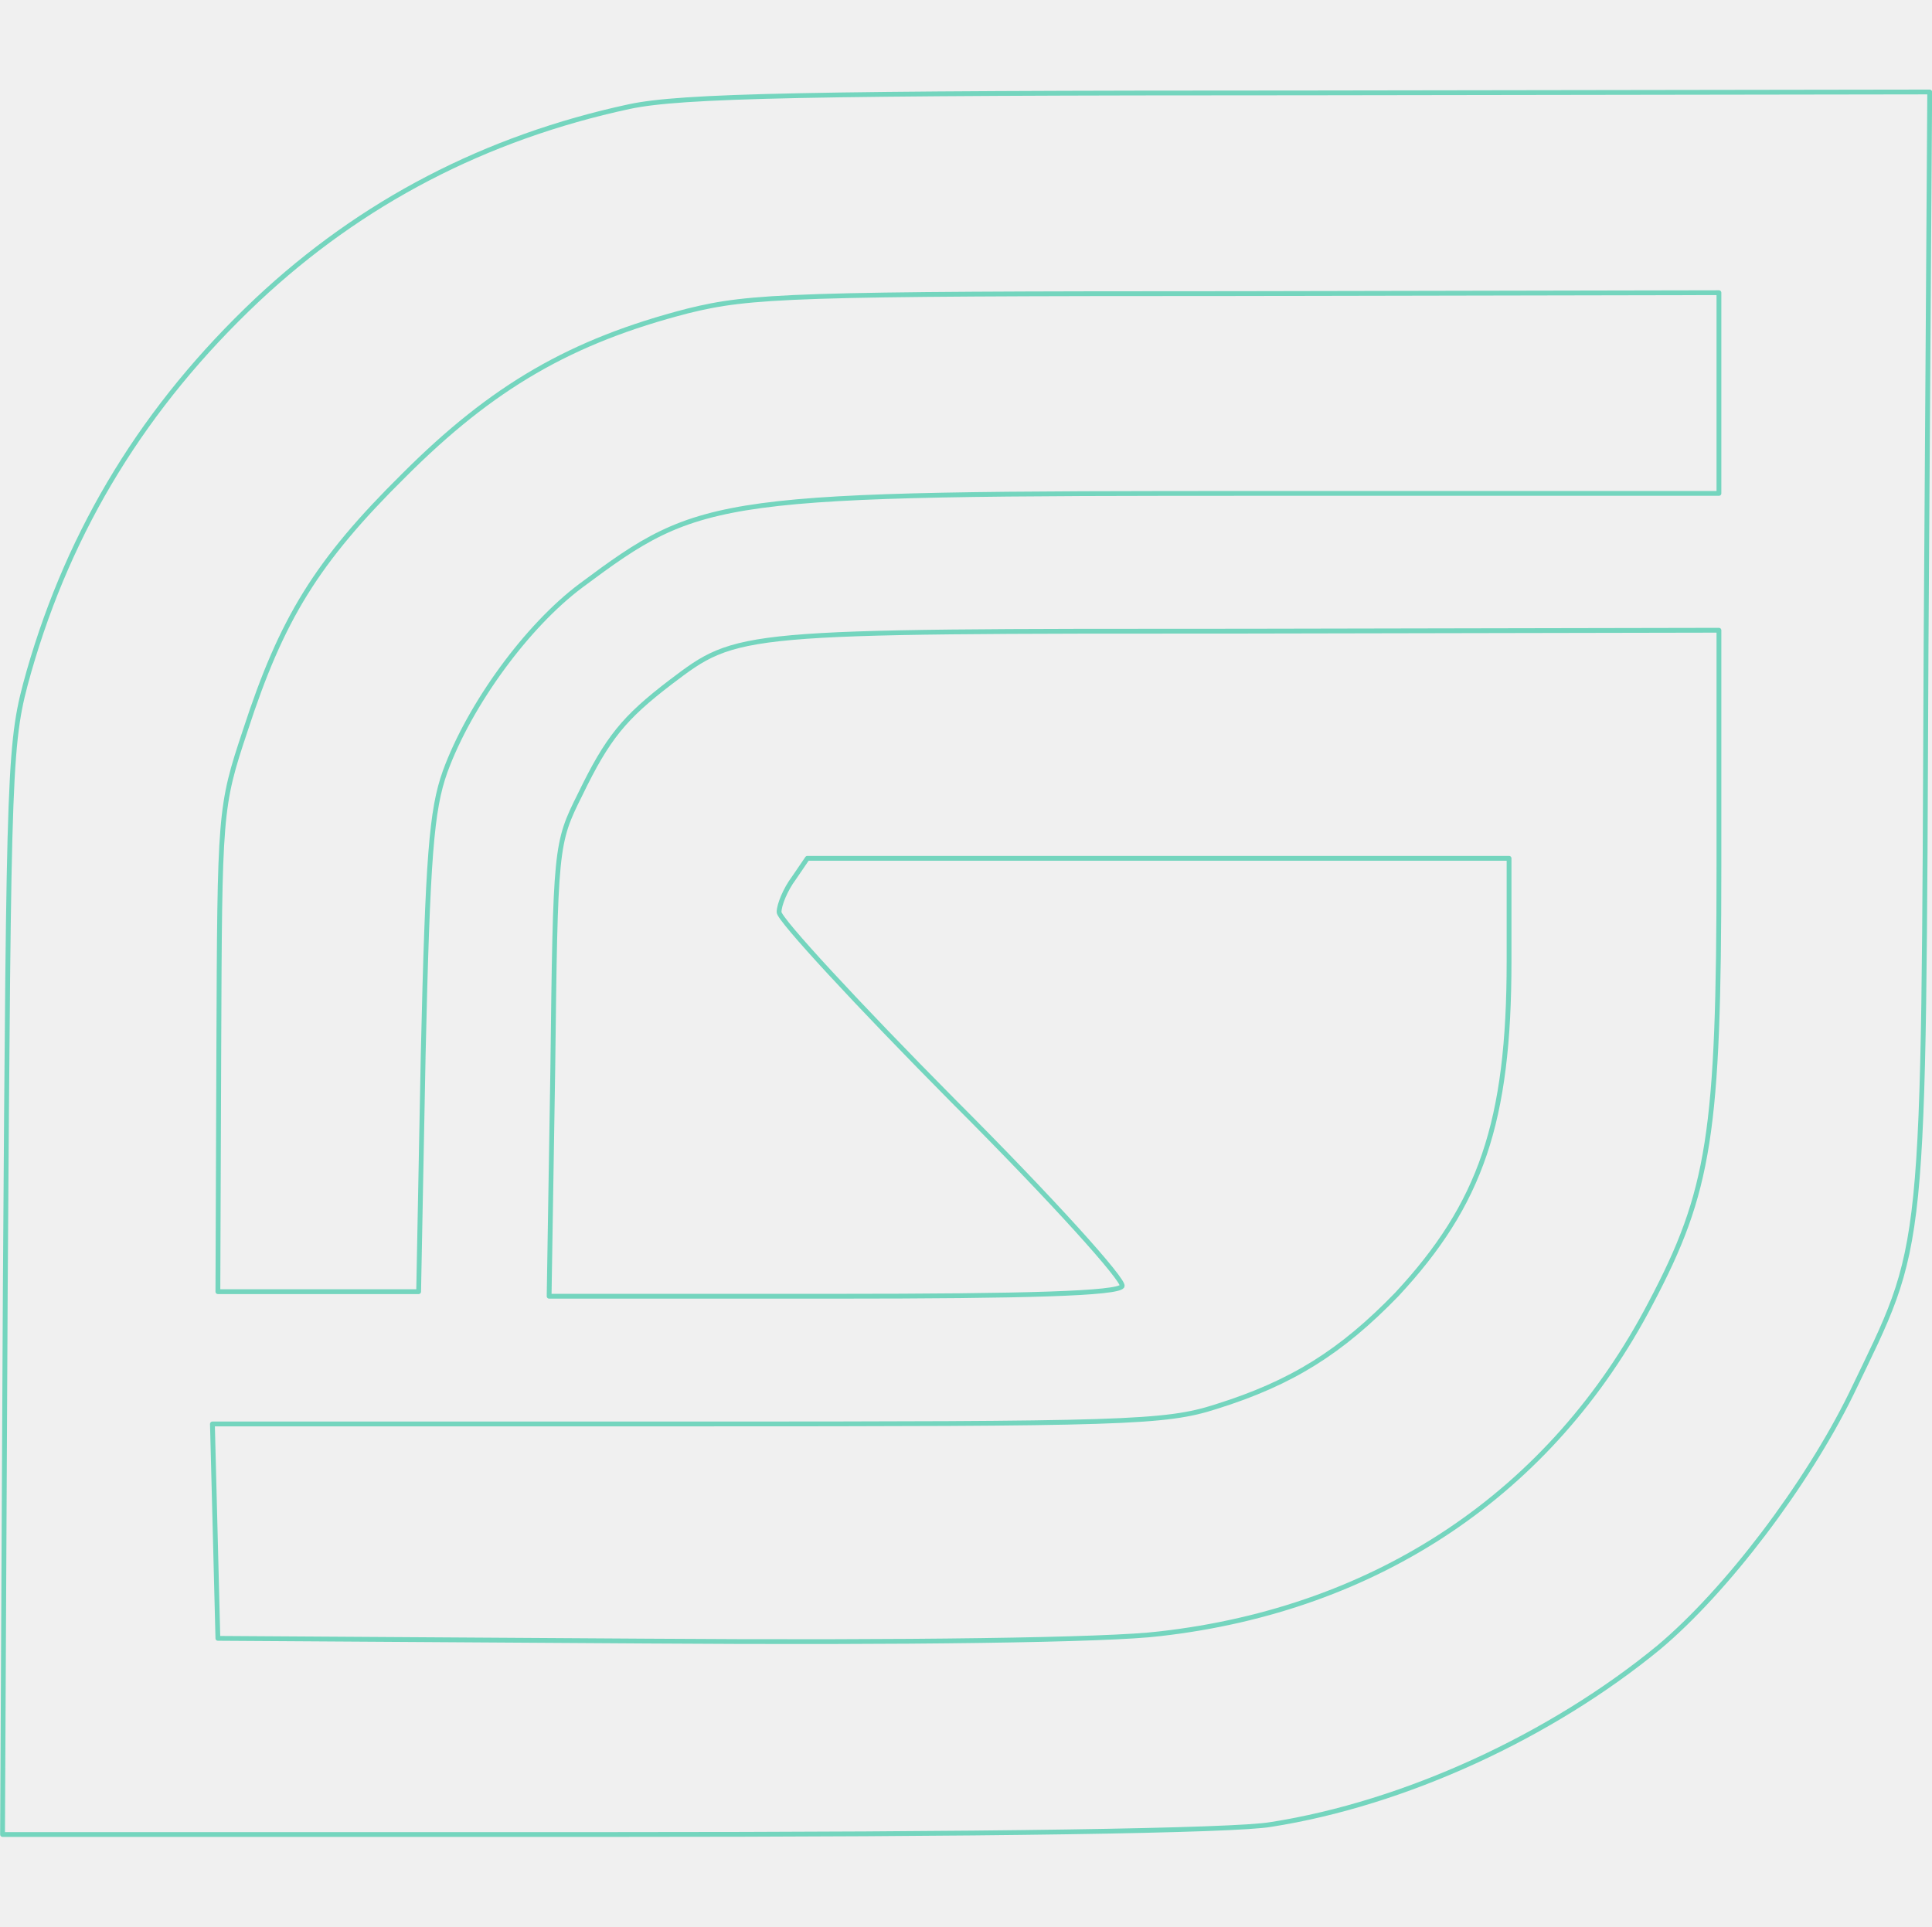
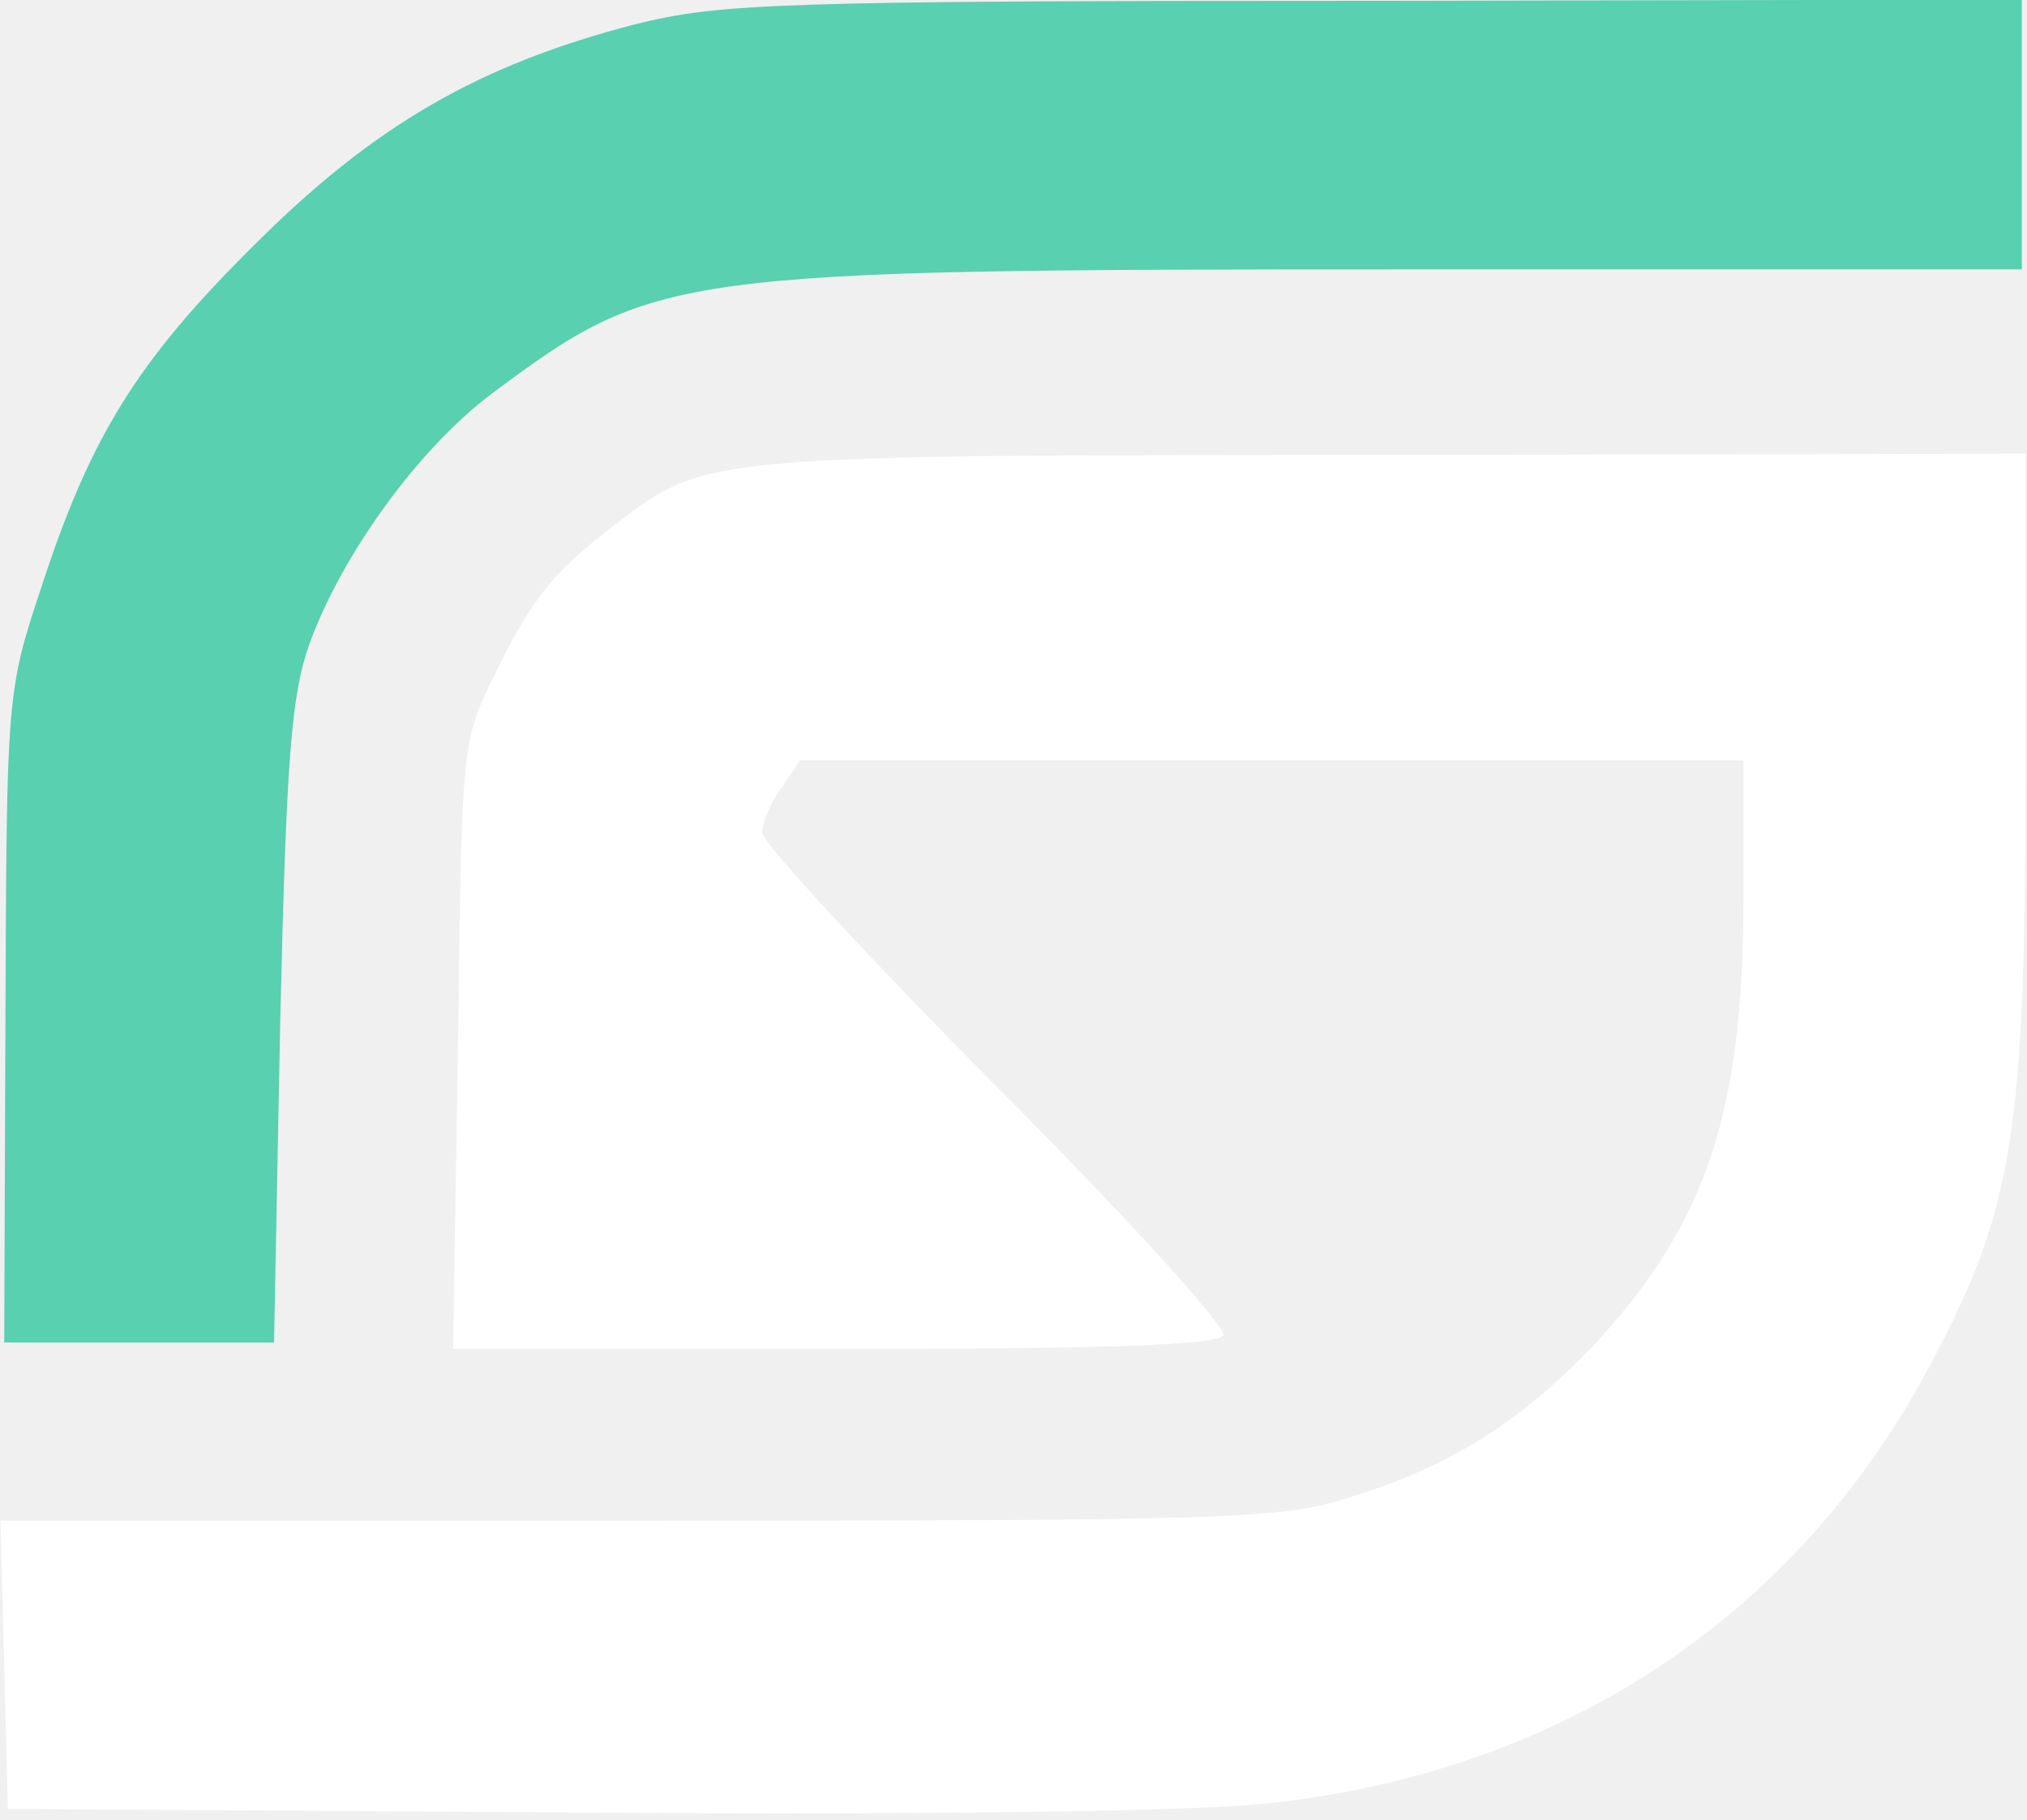
- <svg xmlns="http://www.w3.org/2000/svg" width="100%" height="100%" viewBox="0 0 401 400" version="1.1" xml:space="preserve" style="fill-rule:evenodd;clip-rule:evenodd;stroke-linejoin:round;stroke-miterlimit:2;">
-   <g transform="matrix(1,0,0,1,-191.234,-18089.6)">
-     <g transform="matrix(5.66657,0,0,3.22938,42318,2199.47)">
-       <g transform="matrix(1,0,0,1,-15.7061,-91.977)">
-         <g transform="matrix(0.314176,6.09202e-34,0,-0.551283,-7422.44,5133.21)">
-           <path d="M85.745,206.596C68.936,202.979 54.468,195.426 42.34,184.043C29.255,171.702 20.532,157.447 15.745,140.745C13.404,132.447 13.404,131.064 12.979,68.617L12.66,5.106L83.191,5.106C127.128,5.106 156.277,5.532 160.532,6.277C176.17,8.723 193.191,16.596 205.745,26.915C213.617,33.511 222.979,45.851 228.191,56.489C236.915,74.681 236.596,70.957 236.915,143.723L237.34,208.298L165.213,208.191C105.957,208.191 91.809,207.872 85.745,206.596ZM212.766,184.894L212.766,161.489L159.894,161.489C95.532,161.489 94.255,161.277 80.106,150.745C73.83,146.064 67.128,136.915 64.255,129.043C62.66,124.574 62.234,119.149 61.702,96.064L61.17,68.404L37.766,68.404L37.872,96.596C37.979,124.362 37.979,124.894 40.957,133.83C45.213,146.915 49.255,153.511 59.468,163.617C69.787,173.936 78.936,179.255 92.553,182.766C99.894,184.574 104.681,184.787 156.702,184.787L212.766,184.894ZM212.766,118.085C212.766,86.915 211.702,80.106 204.787,67.021C193.298,45 172.979,31.383 147.553,28.511C141.596,27.766 117.979,27.447 87.766,27.66L37.766,27.979L37.447,40.532L37.128,52.979L92.447,52.979C143.511,52.979 148.191,53.085 154.149,55C162.979,57.766 168.723,61.383 175.213,68.085C185,78.617 188.298,88.191 188.298,106.915L188.298,118.936L106.489,118.936L104.894,116.596C103.936,115.319 103.191,113.511 103.191,112.66C103.191,111.809 112.34,101.915 123.511,90.638C135.213,78.936 143.511,69.681 143.191,69.043C142.66,68.191 132.234,67.872 109.468,67.872L76.383,67.872L76.809,94.255C77.128,120.319 77.128,120.638 80,126.383C83.191,132.979 85.106,135.319 90.532,139.468C98.404,145.426 98.085,145.426 157.766,145.426L212.766,145.532L212.766,118.085Z" style="fill:none;fill-rule:nonzero;stroke:rgb(116,213,190);stroke-width:0.56px;" />
+ <svg xmlns="http://www.w3.org/2000/svg" width="100%" height="100%" viewBox="0 0 313 281" version="1.1" xml:space="preserve" style="fill-rule:evenodd;clip-rule:evenodd;stroke-linejoin:round;stroke-miterlimit:2;">
+   <g transform="matrix(1,0,0,1,-14998.1,-19136.6)">
+     <g transform="matrix(5.66657,0,0,3.22938,52953.8,2199.47)">
+       <g transform="matrix(1,0,0,1,97.6207,30.689)">
+         <g transform="matrix(0.314176,6.09202e-34,0,-0.551283,-6807.55,5315.92)">
+           <path d="M212.766,184.894L212.766,161.489L159.894,161.489C95.532,161.489 94.255,161.277 80.106,150.745C73.83,146.064 67.128,136.915 64.255,129.043C62.66,124.574 62.234,119.149 61.702,96.064L61.17,68.404L37.766,68.404L37.872,96.596C37.979,124.362 37.979,124.894 40.957,133.83C45.213,146.915 49.255,153.511 59.468,163.617C69.787,173.936 78.936,179.255 92.553,182.766C99.894,184.574 104.681,184.787 156.702,184.787L212.766,184.894Z" style="fill:rgb(89,208,176);fill-rule:nonzero;" />
        </g>
-         <g transform="matrix(0.176473,0,0,0.309657,-7468,-681.082)">
-           <rect x="280.734" y="18386.6" width="400" height="400" style="fill:none;" />
+         <g transform="matrix(0.314176,6.09202e-34,0,-0.551283,-6807.45,5315.94)">
+           <path d="M212.766,118.085C212.766,86.915 211.702,80.106 204.787,67.021C193.298,45 172.979,31.383 147.553,28.511C141.596,27.766 117.979,27.447 87.766,27.66L37.766,27.979L37.447,40.532L37.128,52.979L92.447,52.979C143.511,52.979 148.191,53.085 154.149,55C162.979,57.766 168.723,61.383 175.213,68.085C185,78.617 188.298,88.191 188.298,106.915L188.298,118.936L106.489,118.936L104.894,116.596C103.936,115.319 103.191,113.511 103.191,112.66C103.191,111.809 112.34,101.915 123.511,90.638C135.213,78.936 143.511,69.681 143.191,69.043C142.66,68.191 132.234,67.872 109.468,67.872L76.383,67.872L76.809,94.255C77.128,120.319 77.128,120.638 80,126.383C83.191,132.979 85.106,135.319 90.532,139.468C98.404,145.426 98.085,145.426 157.766,145.426L212.766,145.532L212.766,118.085Z" style="fill:white;fill-rule:nonzero;" />
        </g>
      </g>
    </g>
  </g>
</svg>
